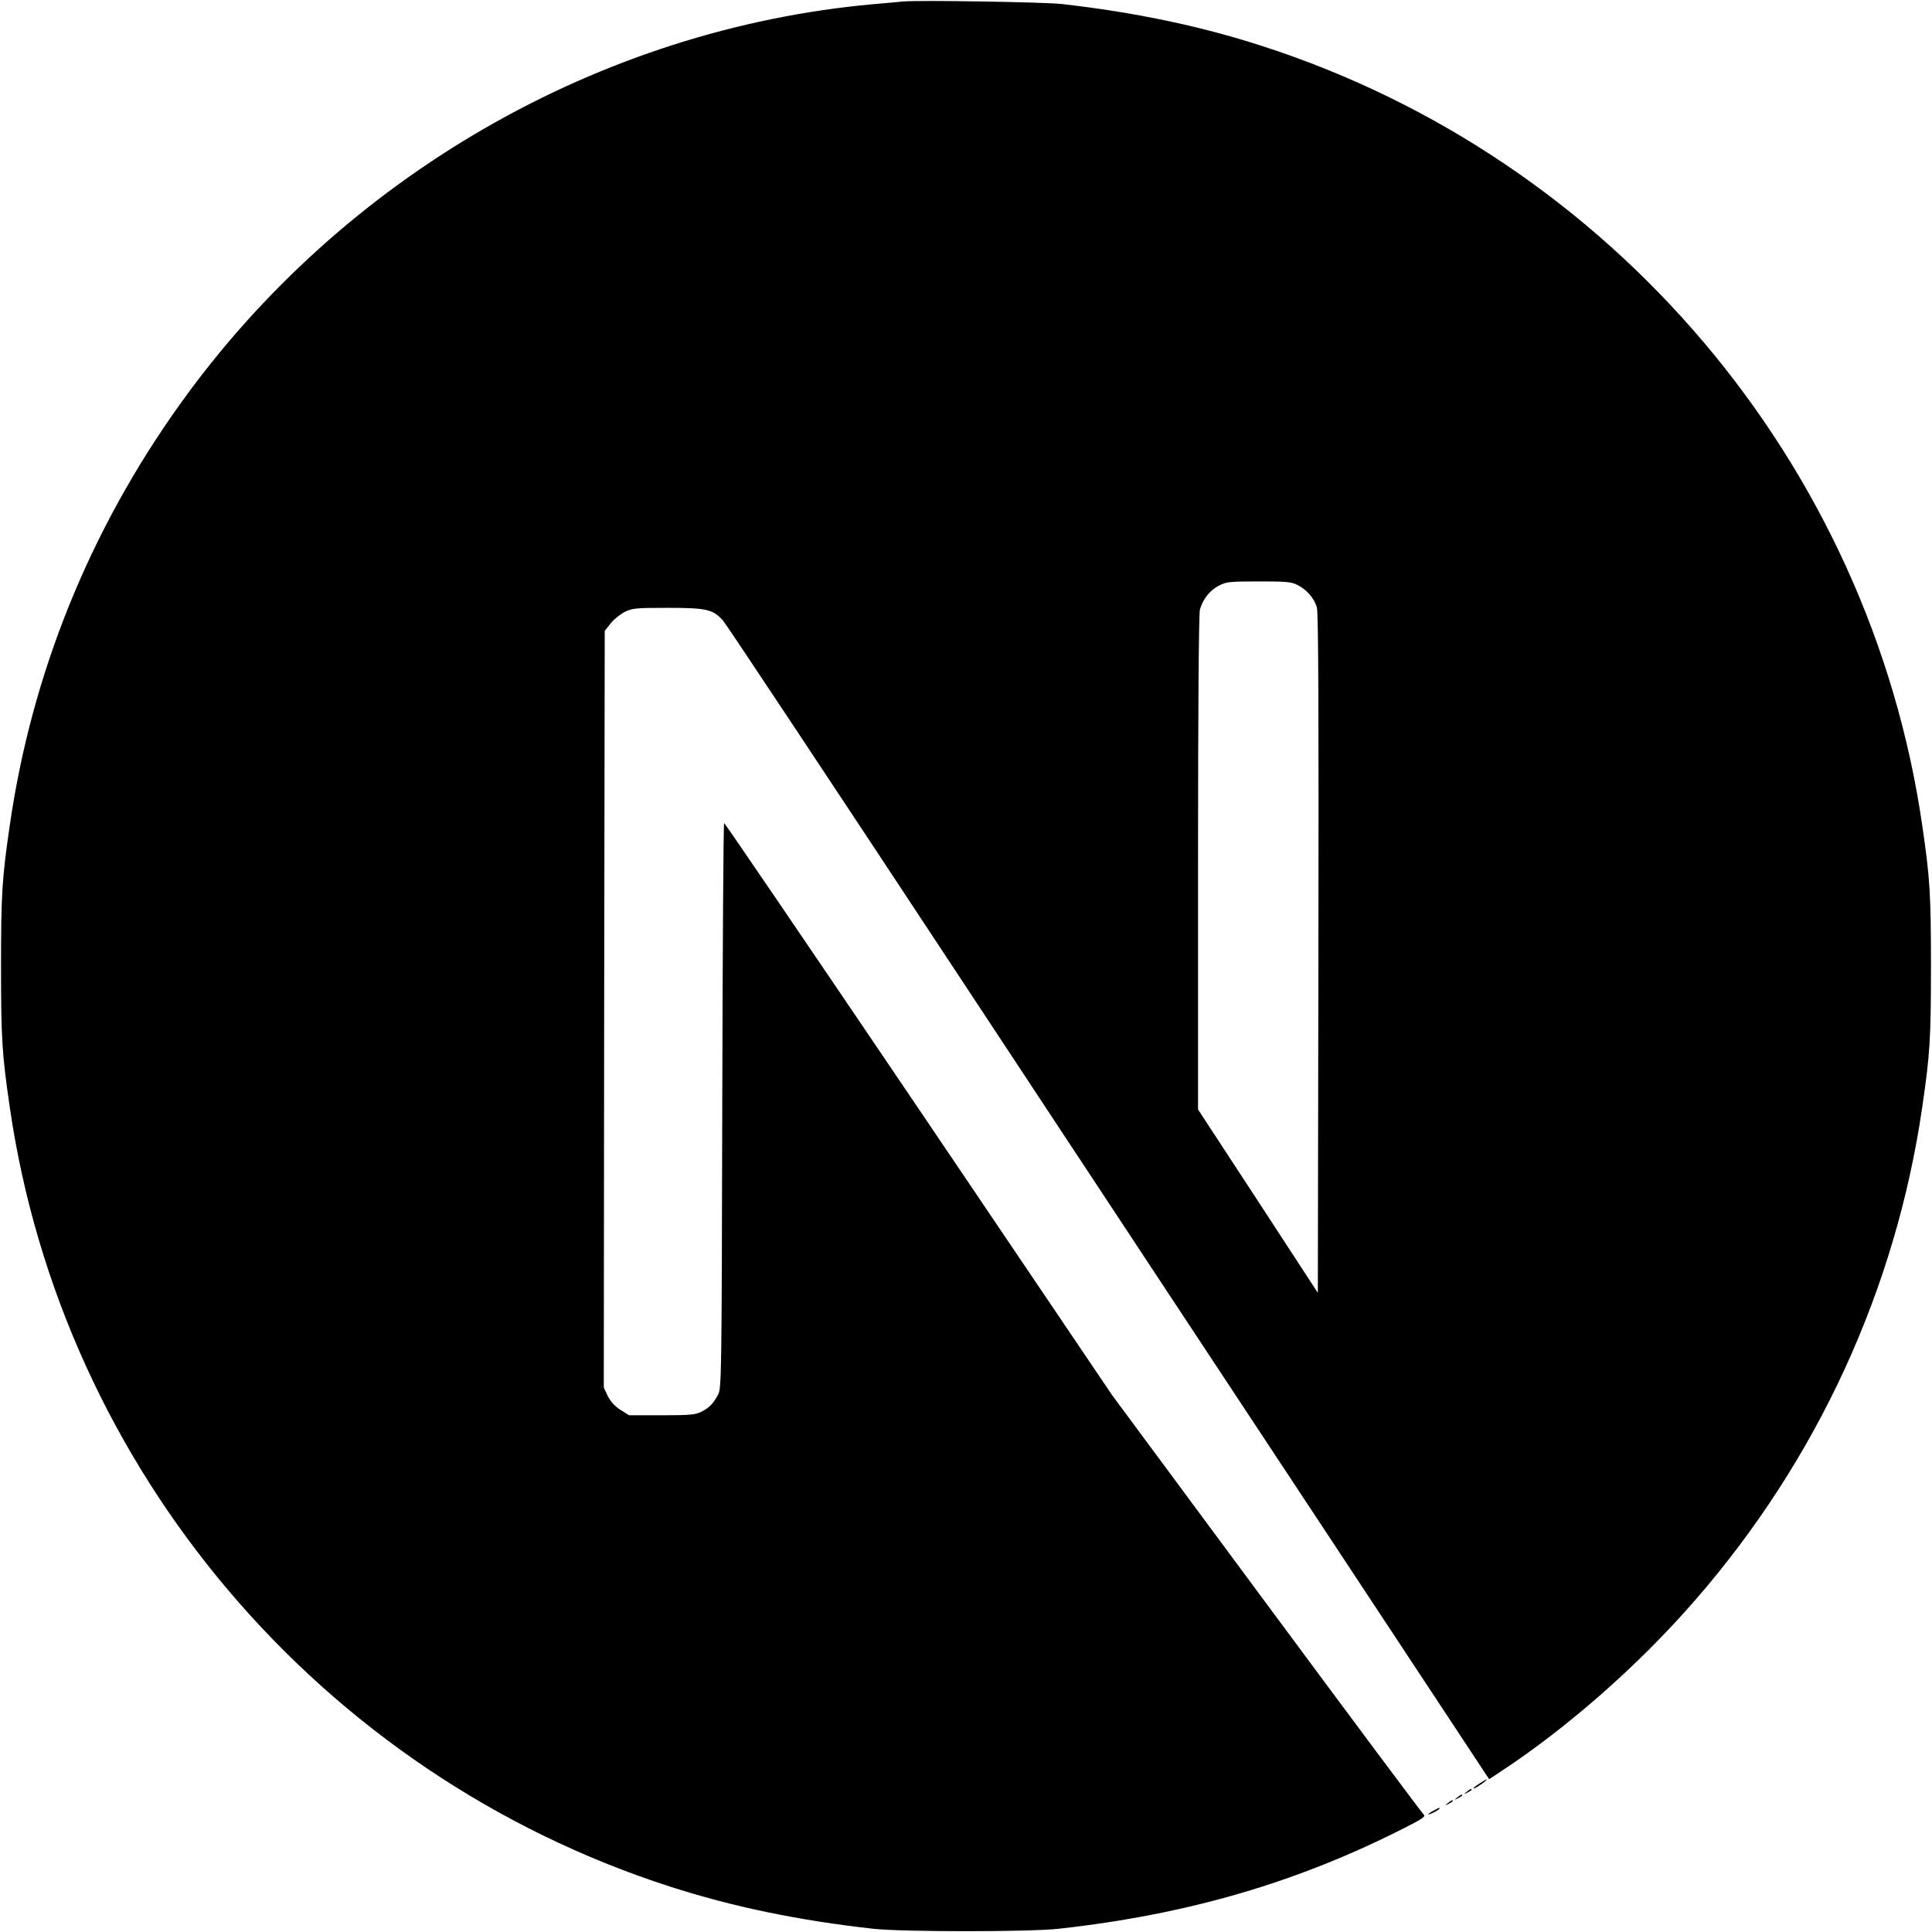
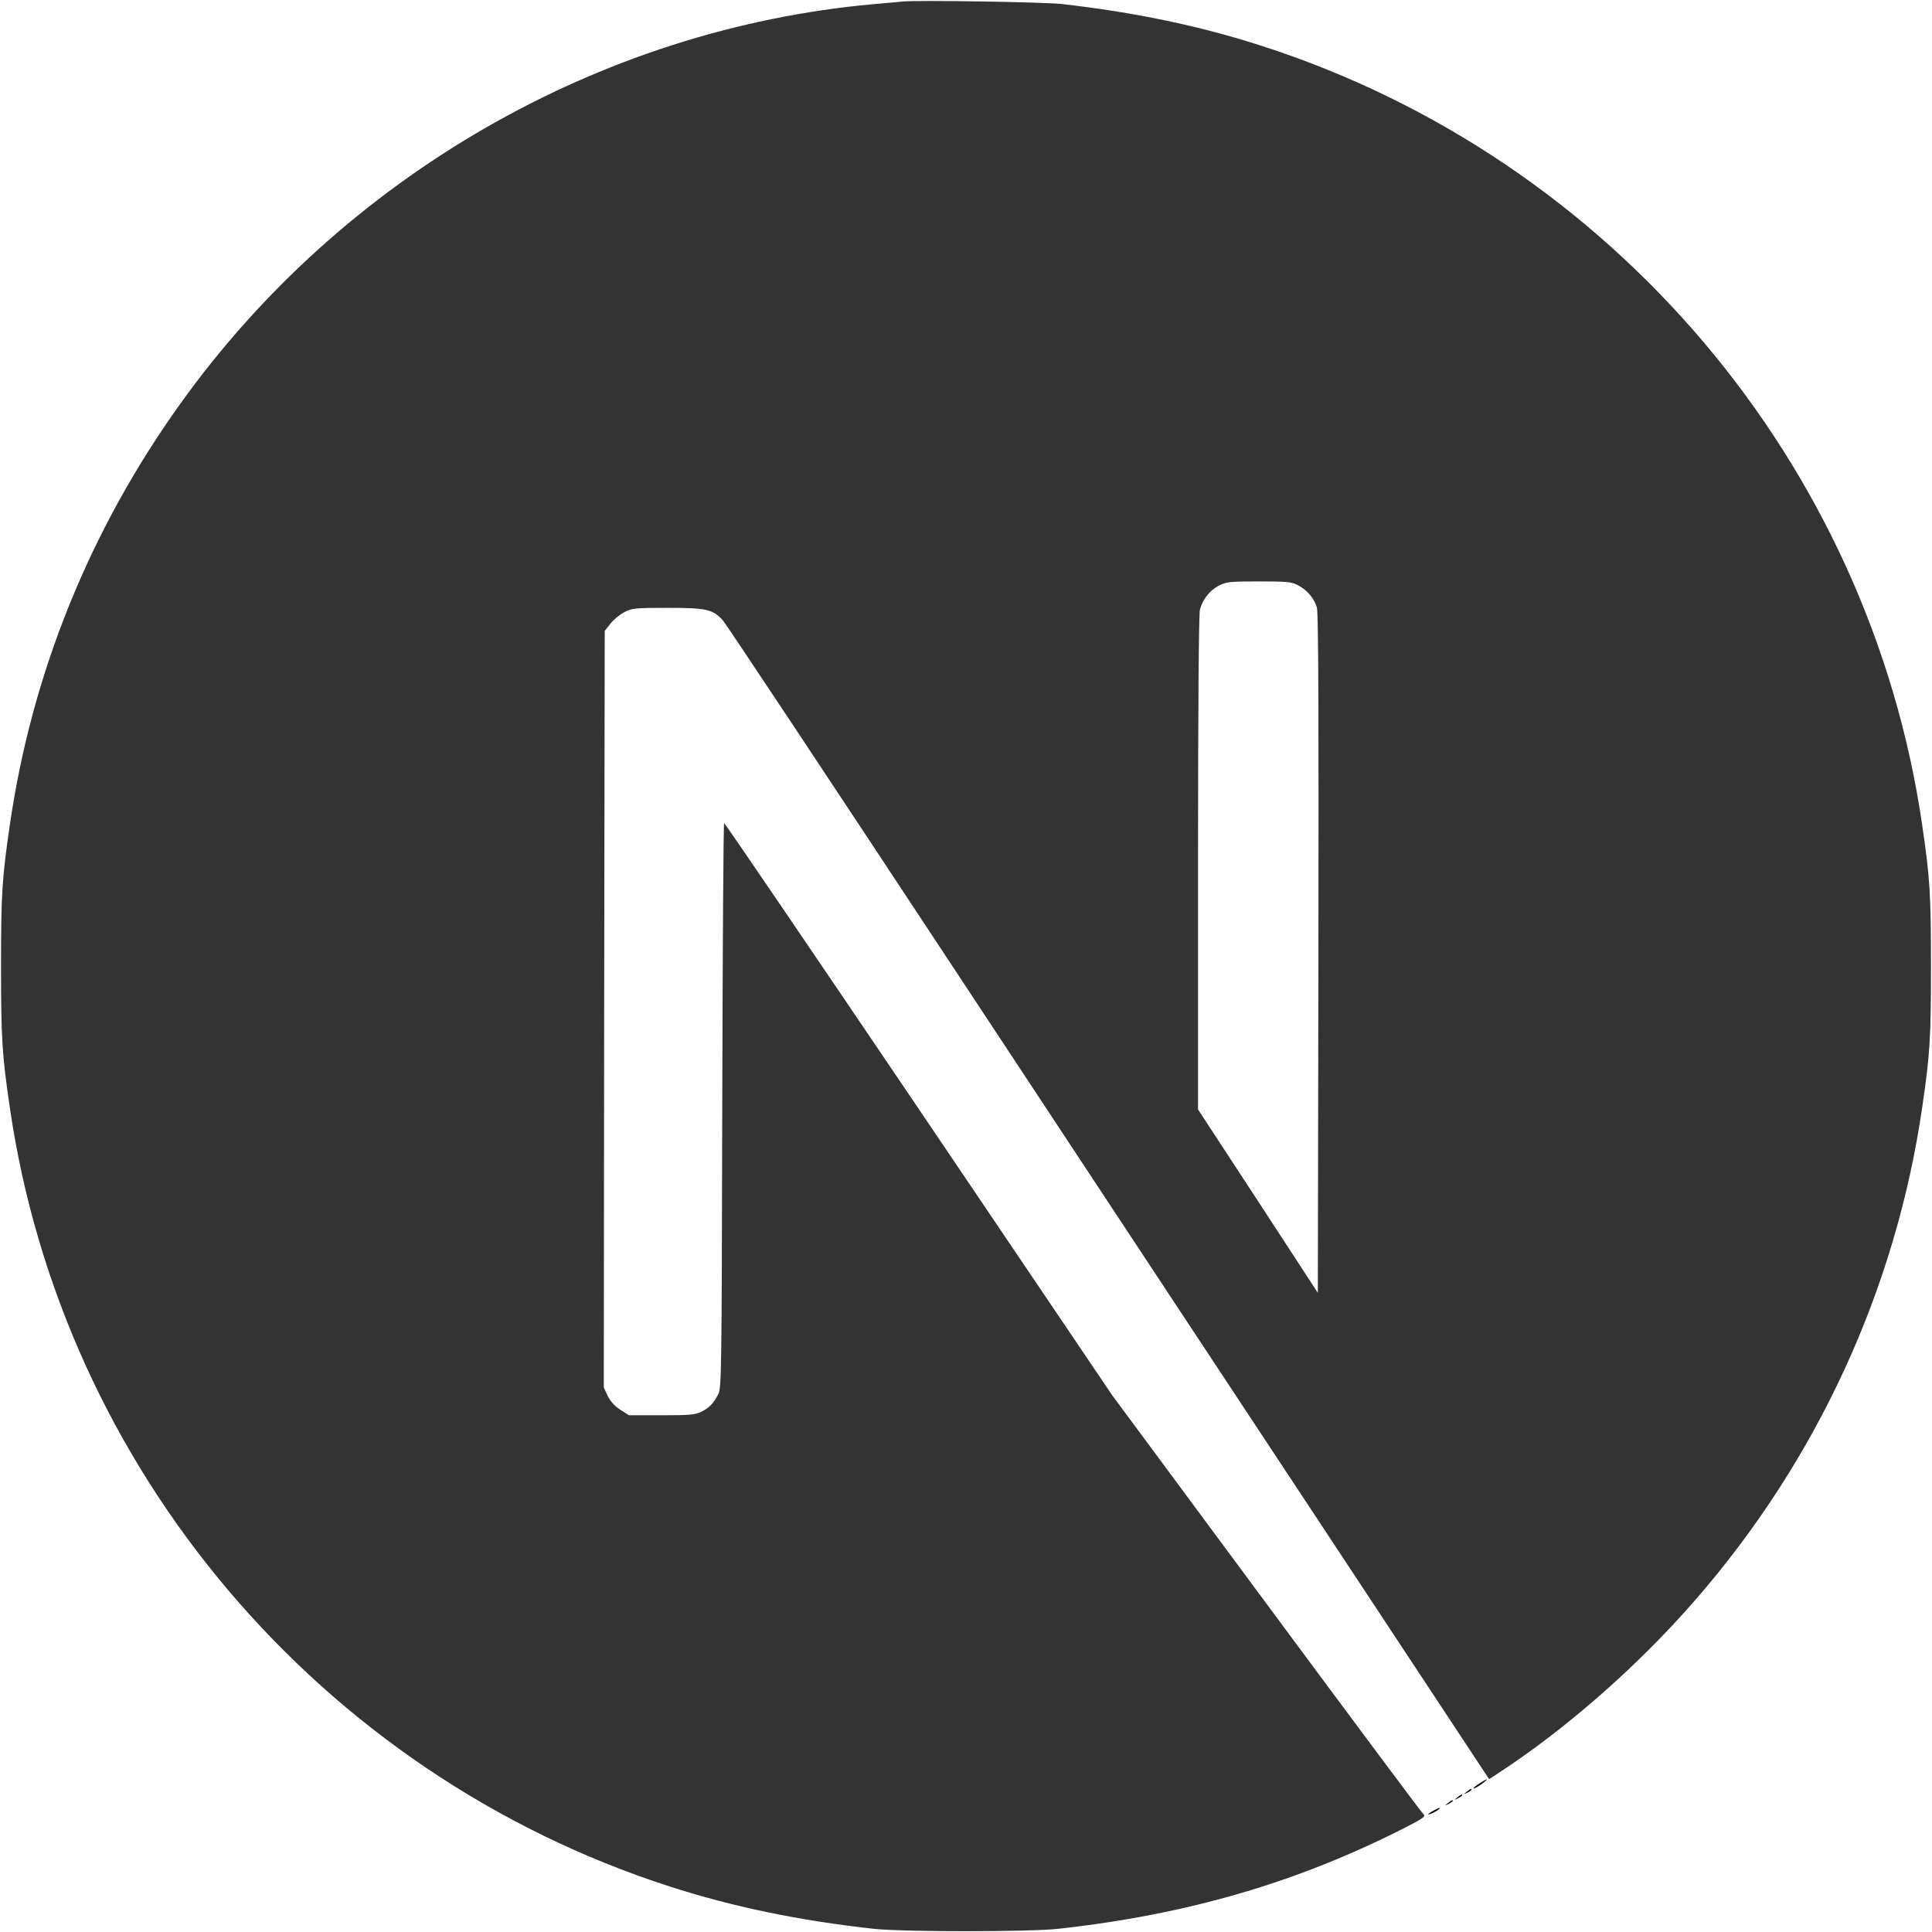
<svg xmlns="http://www.w3.org/2000/svg" height="1024pt" viewBox=".5 -.2 1023 1024.1" width="1024pt">
-   <path d="m478.5.6c-2.2.2-9.2.9-15.5 1.4-145.3 13.1-281.4 91.5-367.6 212-48 67-78.7 143-90.3 223.5-4.1 28.1-4.6 36.4-4.6 74.5s.5 46.4 4.6 74.5c27.8 192.1 164.5 353.5 349.9 413.3 33.2 10.7 68.2 18 108 22.4 15.5 1.7 82.5 1.7 98 0 68.7-7.6 126.9-24.6 184.3-53.9 8.8-4.5 10.5-5.7 9.3-6.7-.8-.6-38.3-50.9-83.3-111.7l-81.8-110.5-102.5-151.7c-56.4-83.4-102.8-151.6-103.2-151.6-.4-.1-.8 67.3-1 149.6-.3 144.1-.4 149.9-2.2 153.3-2.6 4.9-4.6 6.9-8.8 9.1-3.2 1.6-6 1.9-21.1 1.9h-17.3l-4.6-2.9c-3-1.9-5.2-4.4-6.7-7.3l-2.1-4.5.2-200.5.3-200.6 3.1-3.9c1.6-2.1 5-4.8 7.4-6.1 4.1-2 5.7-2.2 23-2.2 20.4 0 23.8.8 29.1 6.6 1.5 1.6 57 85.2 123.4 185.9s157.2 238.2 201.8 305.7l81 122.7 4.1-2.7c36.3-23.6 74.7-57.2 105.1-92.2 64.7-74.3 106.4-164.9 120.4-261.5 4.1-28.1 4.6-36.4 4.6-74.5s-.5-46.4-4.6-74.5c-27.8-192.1-164.5-353.5-349.9-413.3-32.7-10.6-67.5-17.9-106.5-22.3-9.6-1-75.7-2.1-84-1.3zm209.4 309.4c4.8 2.4 8.7 7 10.1 11.8.8 2.6 1 58.2.8 183.5l-.3 179.8-31.7-48.6-31.8-48.6v-130.7c0-84.5.4-132 1-134.3 1.6-5.6 5.1-10 9.9-12.6 4.1-2.1 5.6-2.3 21.3-2.3 14.8 0 17.4.2 20.7 2z" />
+   <path d="m478.5.6c-2.2.2-9.2.9-15.5 1.4-145.3 13.1-281.4 91.5-367.6 212-48 67-78.7 143-90.3 223.5-4.1 28.1-4.6 36.4-4.6 74.5s.5 46.4 4.6 74.5c27.8 192.1 164.5 353.5 349.9 413.3 33.2 10.7 68.2 18 108 22.4 15.5 1.7 82.5 1.7 98 0 68.7-7.6 126.9-24.6 184.3-53.9 8.8-4.5 10.5-5.7 9.3-6.7-.8-.6-38.3-50.9-83.3-111.7l-81.8-110.5-102.5-151.7c-56.4-83.4-102.8-151.6-103.2-151.6-.4-.1-.8 67.3-1 149.6-.3 144.1-.4 149.9-2.2 153.3-2.6 4.9-4.6 6.9-8.8 9.1-3.2 1.6-6 1.9-21.1 1.9h-17.3l-4.6-2.9c-3-1.9-5.2-4.4-6.7-7.3l-2.1-4.5.2-200.5.3-200.6 3.1-3.9c1.6-2.1 5-4.8 7.4-6.1 4.1-2 5.7-2.2 23-2.2 20.4 0 23.8.8 29.1 6.6 1.5 1.6 57 85.2 123.4 185.9s157.2 238.2 201.8 305.7l81 122.7 4.1-2.7c36.3-23.6 74.7-57.2 105.1-92.2 64.7-74.3 106.4-164.9 120.4-261.5 4.1-28.1 4.6-36.4 4.6-74.5s-.5-46.4-4.6-74.5c-27.8-192.1-164.5-353.5-349.9-413.3-32.7-10.6-67.5-17.9-106.5-22.3-9.6-1-75.7-2.1-84-1.3zm209.4 309.4c4.8 2.4 8.7 7 10.1 11.8.8 2.6 1 58.2.8 183.5l-.3 179.8-31.7-48.6-31.8-48.6v-130.7c0-84.5.4-132 1-134.3 1.6-5.6 5.1-10 9.9-12.6 4.1-2.1 5.6-2.3 21.3-2.3 14.8 0 17.4.2 20.7 2z" fill="#333" />
  <path d="m784.3 945.1c-3.5 2.2-4.6 3.7-1.5 2 2.2-1.3 5.8-4 5.2-4.1-.3 0-2 1-3.7 2.1zm-6.9 4.5c-1.8 1.4-1.8 1.5.4.4 1.2-.6 2.2-1.3 2.2-1.5 0-.8-.5-.6-2.6 1.1zm-5 3c-1.8 1.4-1.8 1.5.4.4 1.2-.6 2.2-1.3 2.2-1.5 0-.8-.5-.6-2.6 1.1zm-5 3c-1.8 1.4-1.8 1.5.4.4 1.2-.6 2.2-1.3 2.2-1.5 0-.8-.5-.6-2.6 1.1zm-7.6 4c-3.8 2-3.6 2.8.2.9 1.7-.9 3-1.8 3-2 0-.7-.1-.6-3.2 1.1z" />
</svg>
